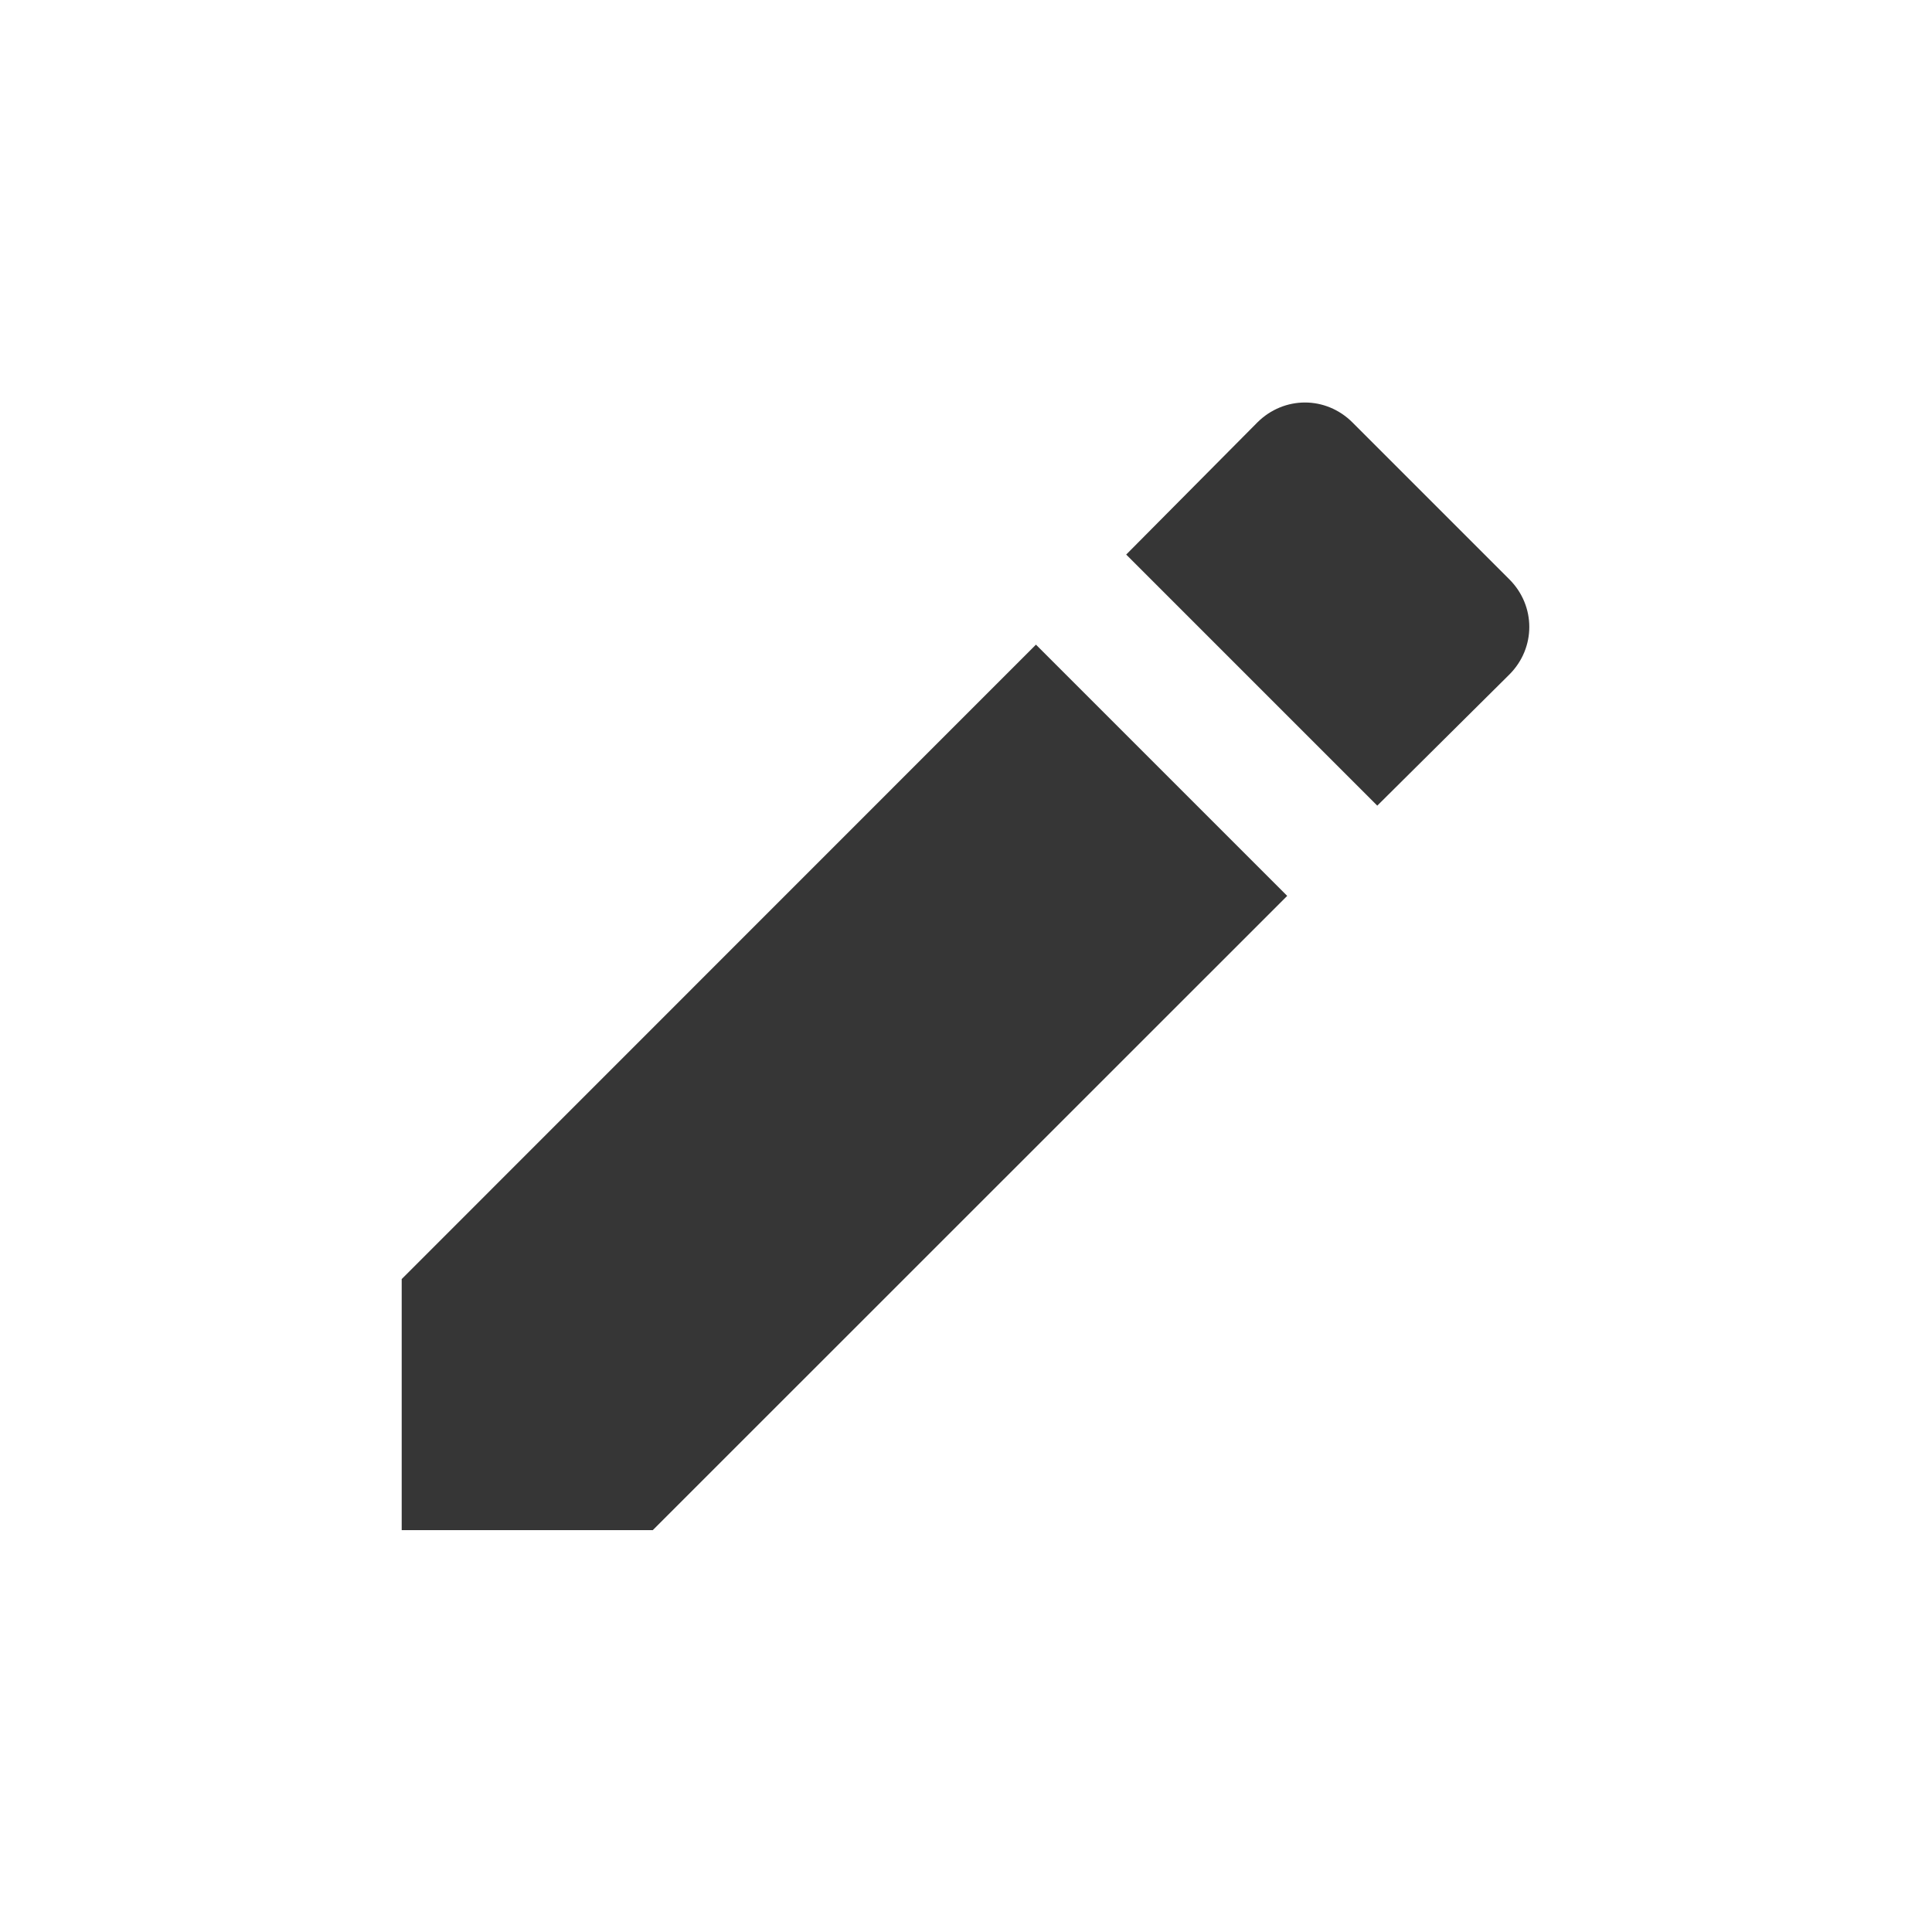
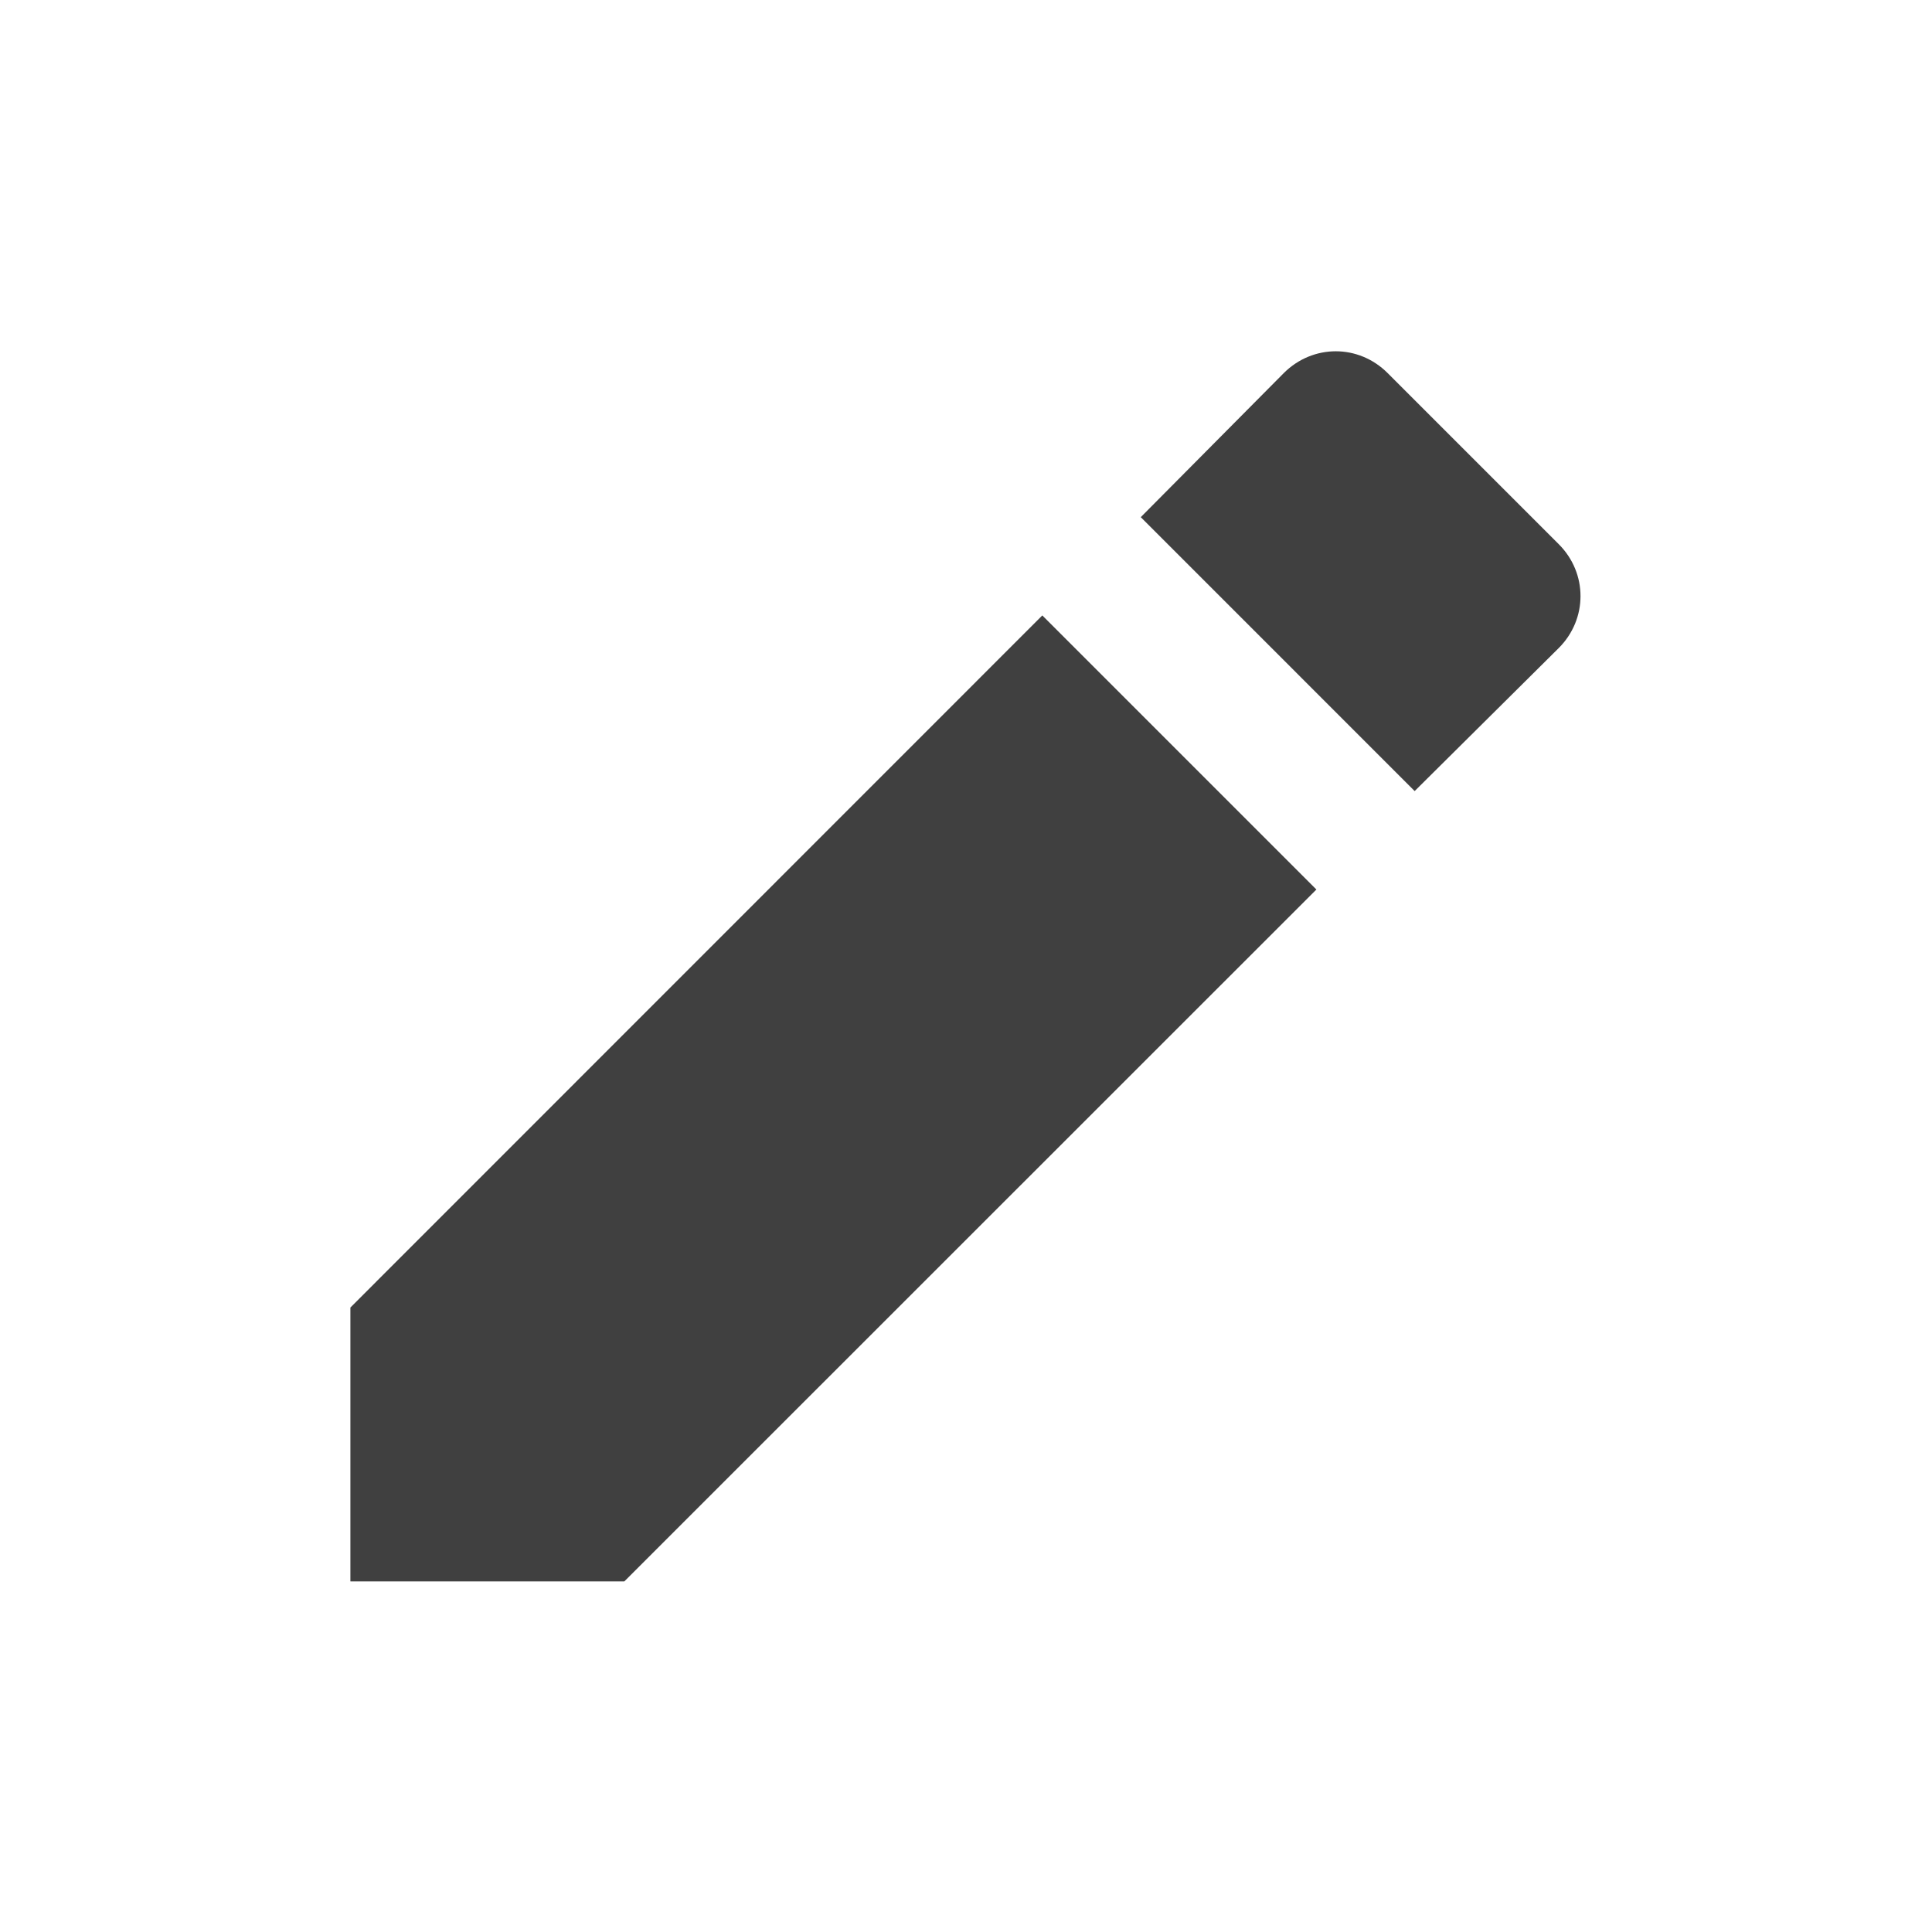
- <svg xmlns="http://www.w3.org/2000/svg" width="24" height="24" viewBox="0 0 24 24">
+ <svg xmlns="http://www.w3.org/2000/svg" width="22" height="22" viewBox="0 0 22 22">
  <defs>
    <style id="current-color-scheme" type="text/css">
-    .ColorScheme-Text { color:#363636; } .ColorScheme-Highlight { color:#5294e2; }
+    .ColorScheme-Text { color:#404040; } .ColorScheme-Highlight { color:#5294e2; }
  </style>
  </defs>
-   <path style="fill:currentColor" class="ColorScheme-Text" d="M 12.211 1 C 11.998 1 11.784 1.083 11.619 1.248 L 9.99 2.889 L 13.109 6.008 L 14.75 4.379 C 15.08 4.049 15.08 3.527 14.75 3.197 L 12.801 1.248 C 12.636 1.083 12.423 1 12.211 1 z M 8.869 4.008 L 0.99 11.889 L 0.99 15.008 L 4.109 15.008 L 11.99 7.129 L 8.869 4.008 z" transform="translate(4 4)" />
+   <path style="fill:currentColor" class="ColorScheme-Text" d="M 12.211 1 C 11.998 1 11.784 1.083 11.619 1.248 L 9.99 2.889 L 13.109 6.008 L 14.75 4.379 C 15.08 4.049 15.08 3.527 14.75 3.197 L 12.801 1.248 C 12.636 1.083 12.423 1 12.211 1 z M 8.869 4.008 L 0.99 11.889 L 0.99 15.008 L 4.109 15.008 L 11.99 7.129 L 8.869 4.008 z" transform="translate(3 3)" />
</svg>
